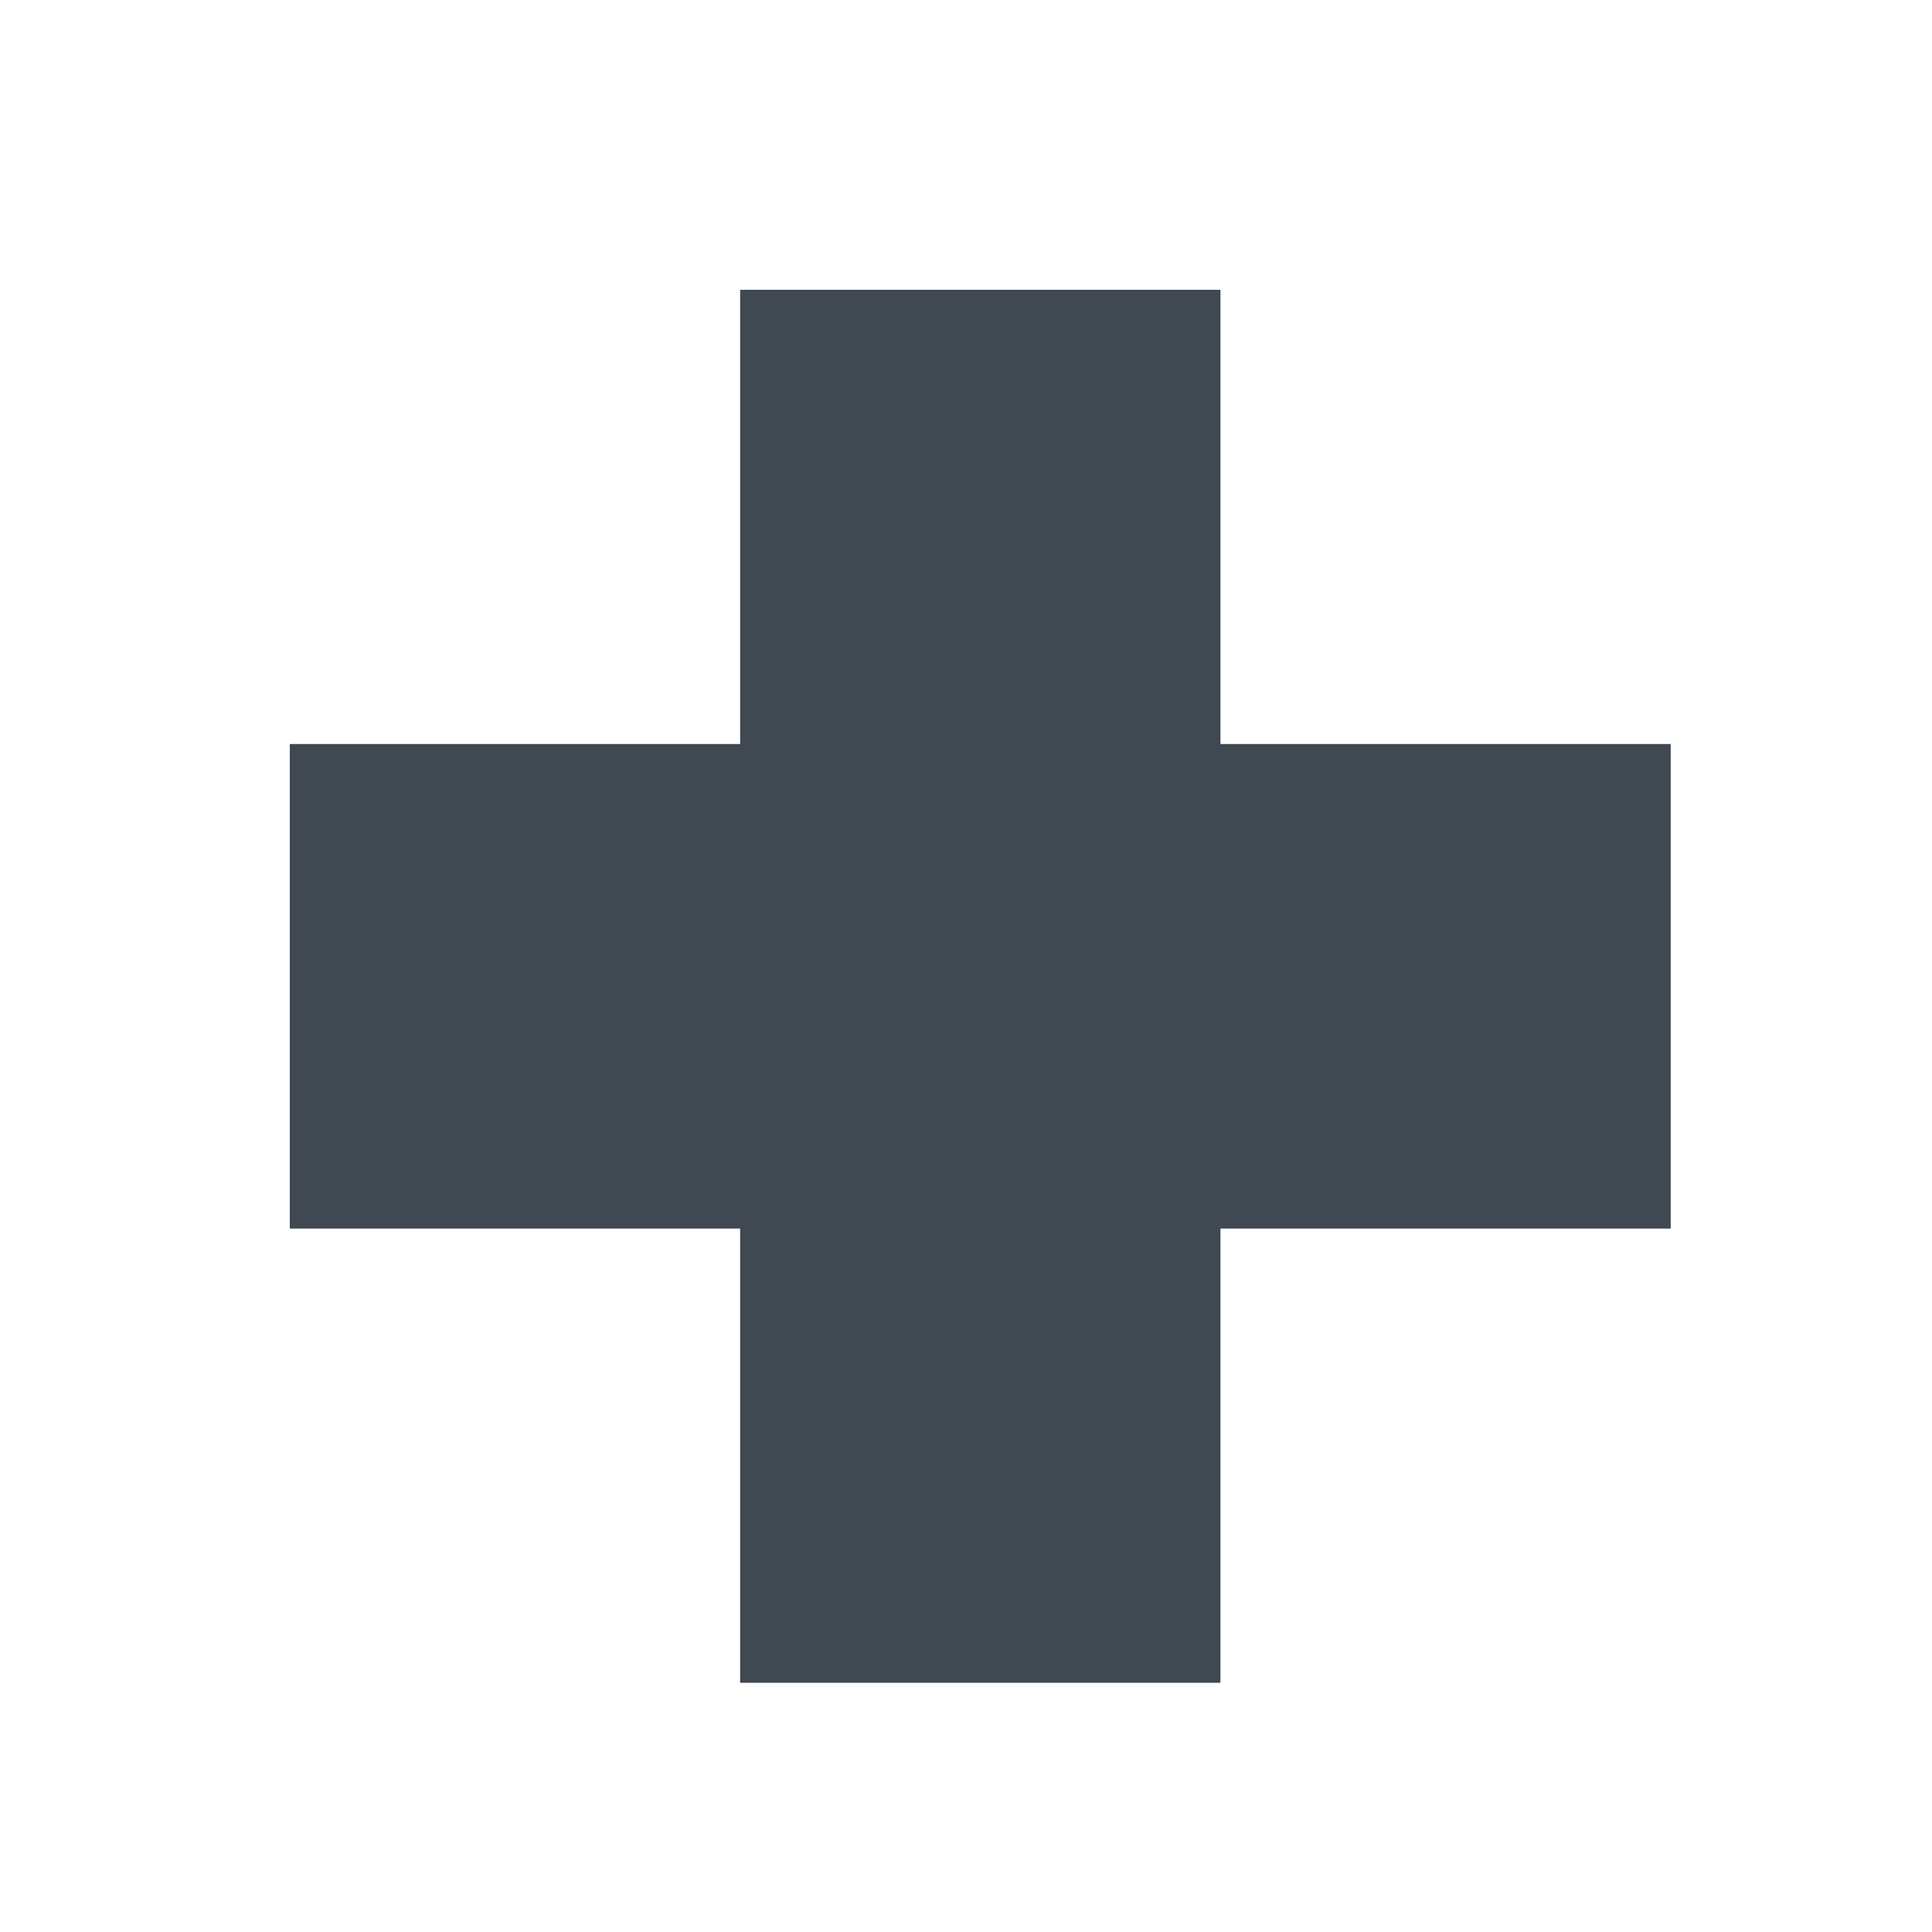
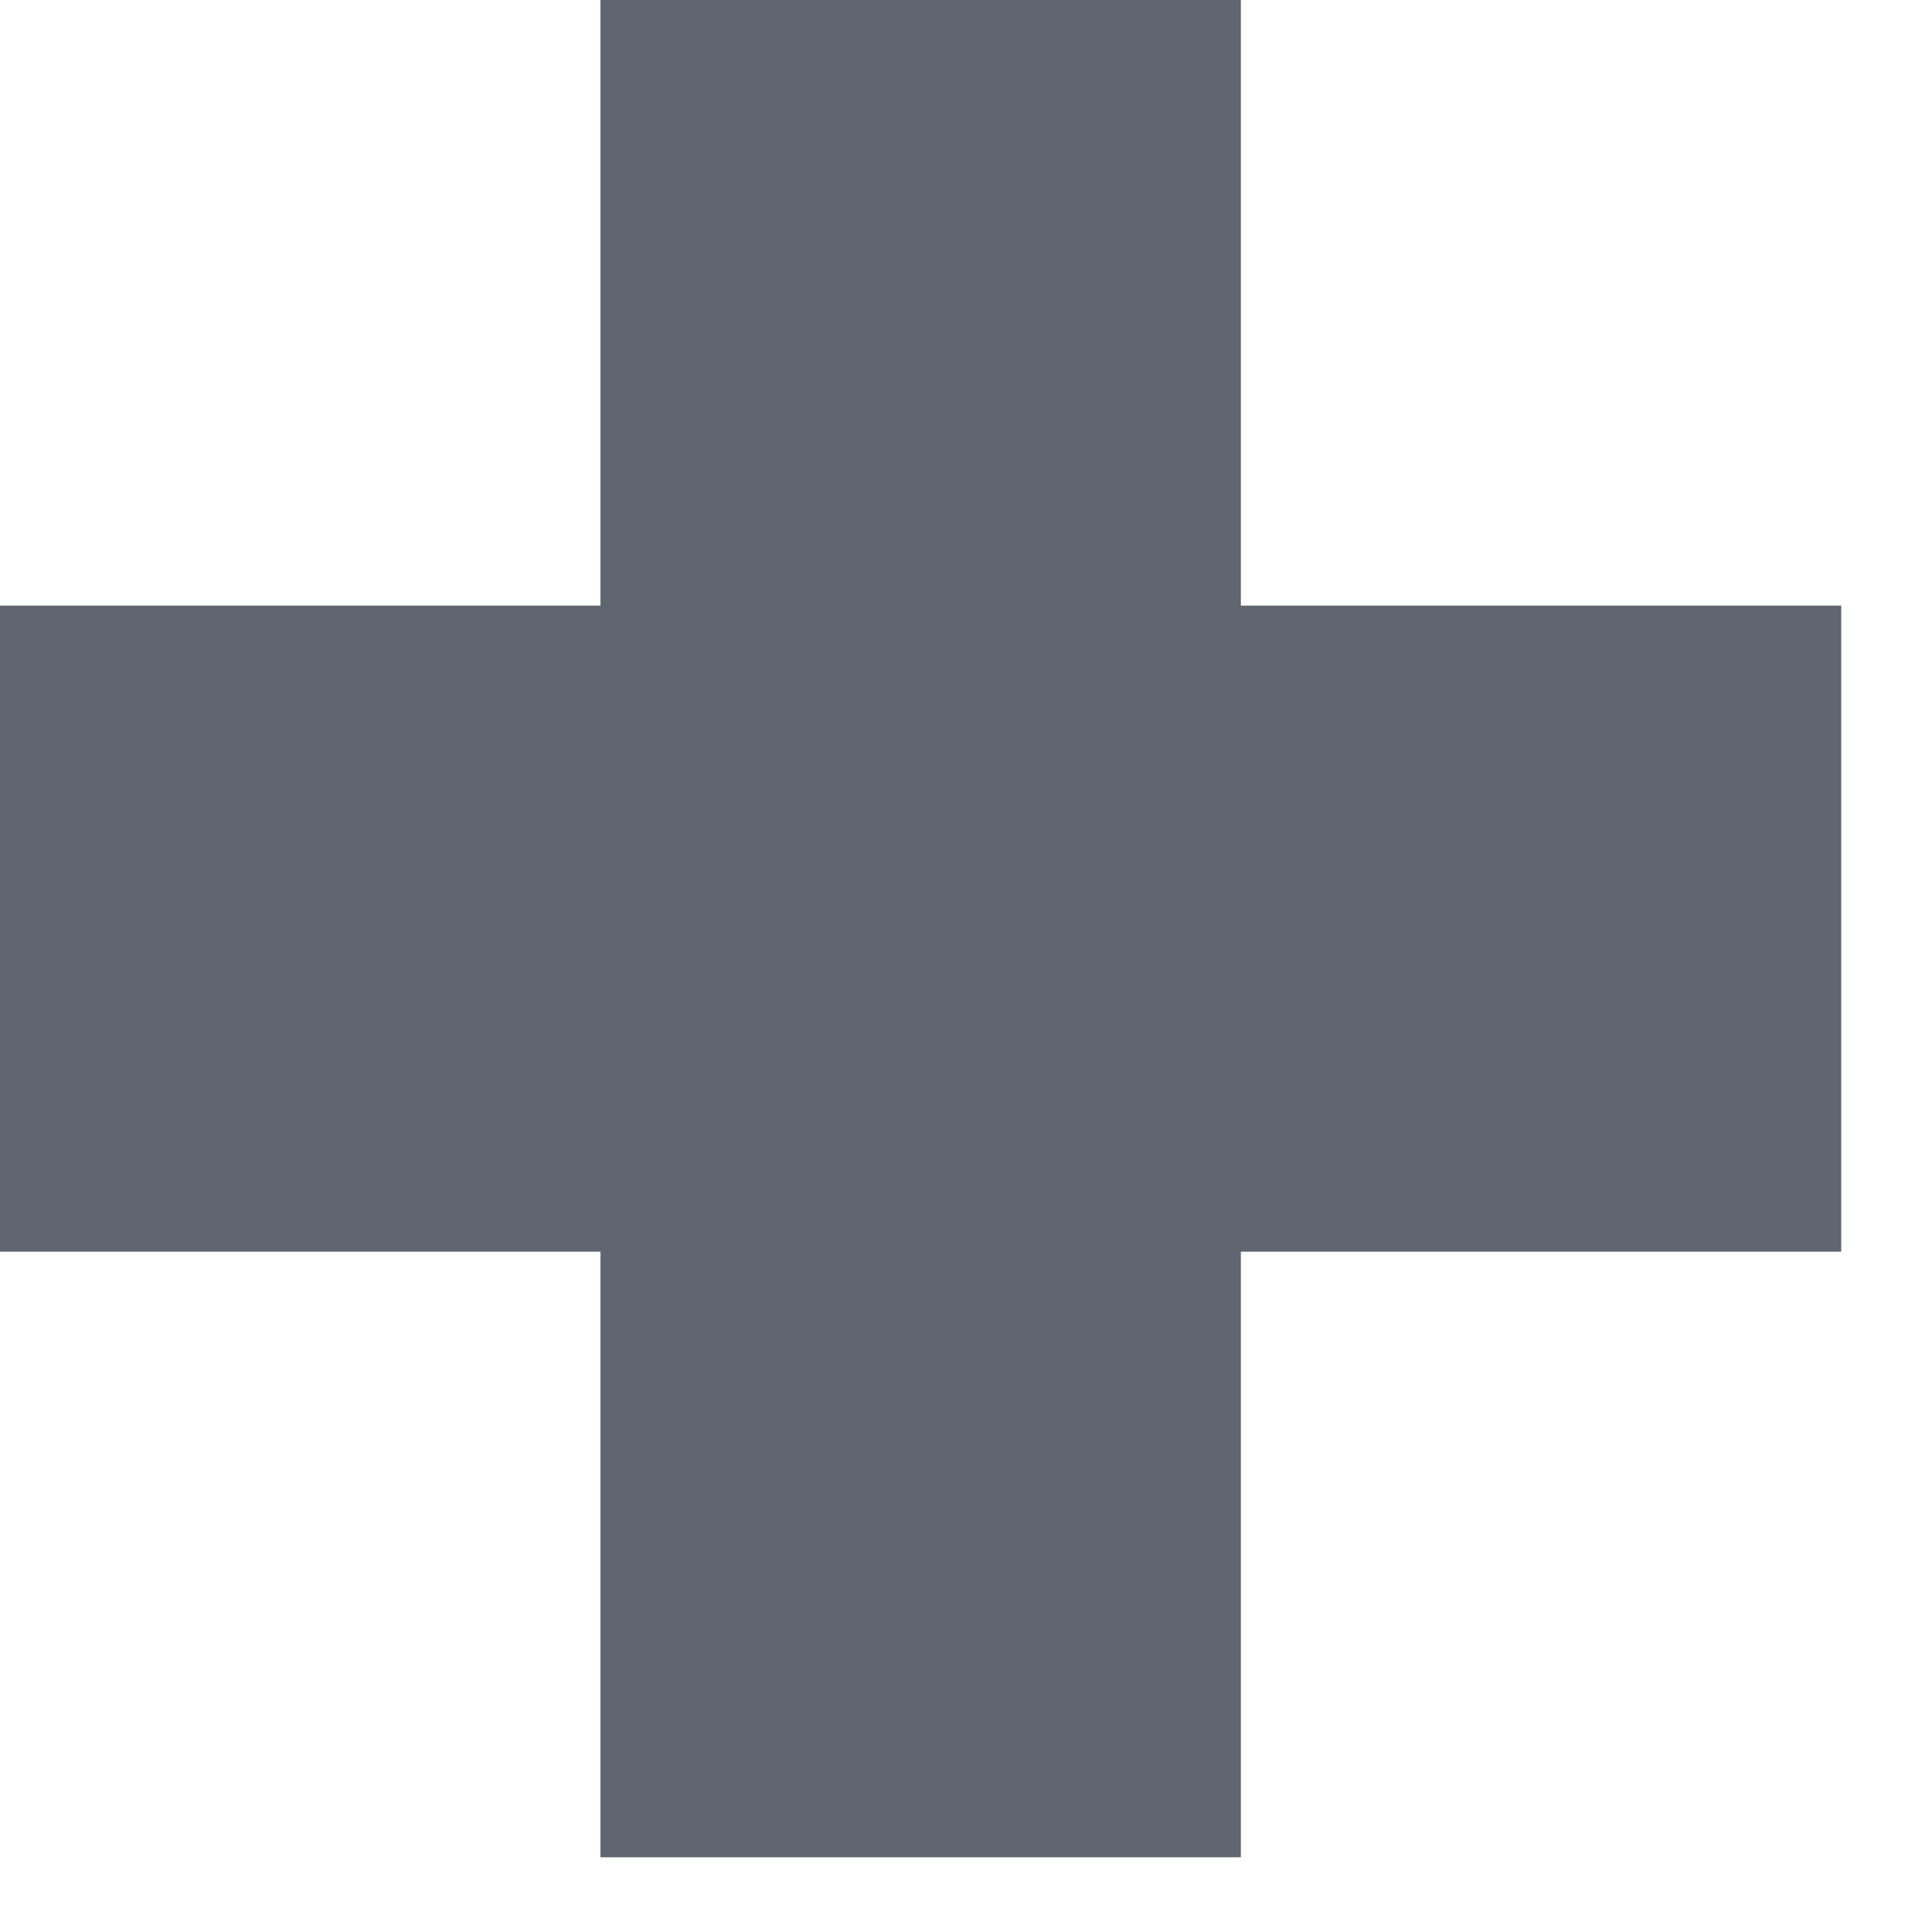
- <svg xmlns="http://www.w3.org/2000/svg" width="20px" height="20px" viewBox="0 0 20 20" version="1.1">
+ <svg xmlns="http://www.w3.org/2000/svg" width="15px" height="15px" viewBox="0 0 15 15" version="1.1">
  <defs />
-   <g id="Icons" stroke="none" stroke-width="1" fill="none" fill-rule="evenodd">
-     <g id="plus" fill="#404851">
-       <path d="M13.815,7.702 L12.634,7.702 L12.634,3 L7.662,3 L7.662,7.702 L3,7.702 L3,12.718 L7.662,12.718 L7.662,17.42 L12.634,17.42 L12.634,12.718 L17.295,12.718 L17.295,7.702 L13.815,7.702 L13.815,7.702 Z" id="Imported-Layers" />
+   <g id="Page-1" stroke="none" stroke-width="1" fill="none" fill-rule="evenodd">
+     <g id="plus" fill="#5F666F">
+       <g id="Icons">
+         <g id="plus">
+           <path d="M10.815,4.702 L9.634,4.702 L9.634,0 L4.662,0 L4.662,4.702 L0,4.702 L0,9.718 L4.662,9.718 L4.662,14.42 L9.634,14.42 L9.634,9.718 L14.295,9.718 L14.295,4.702 L10.815,4.702 L10.815,4.702 Z" id="Imported-Layers" />
+         </g>
+       </g>
    </g>
  </g>
</svg>
